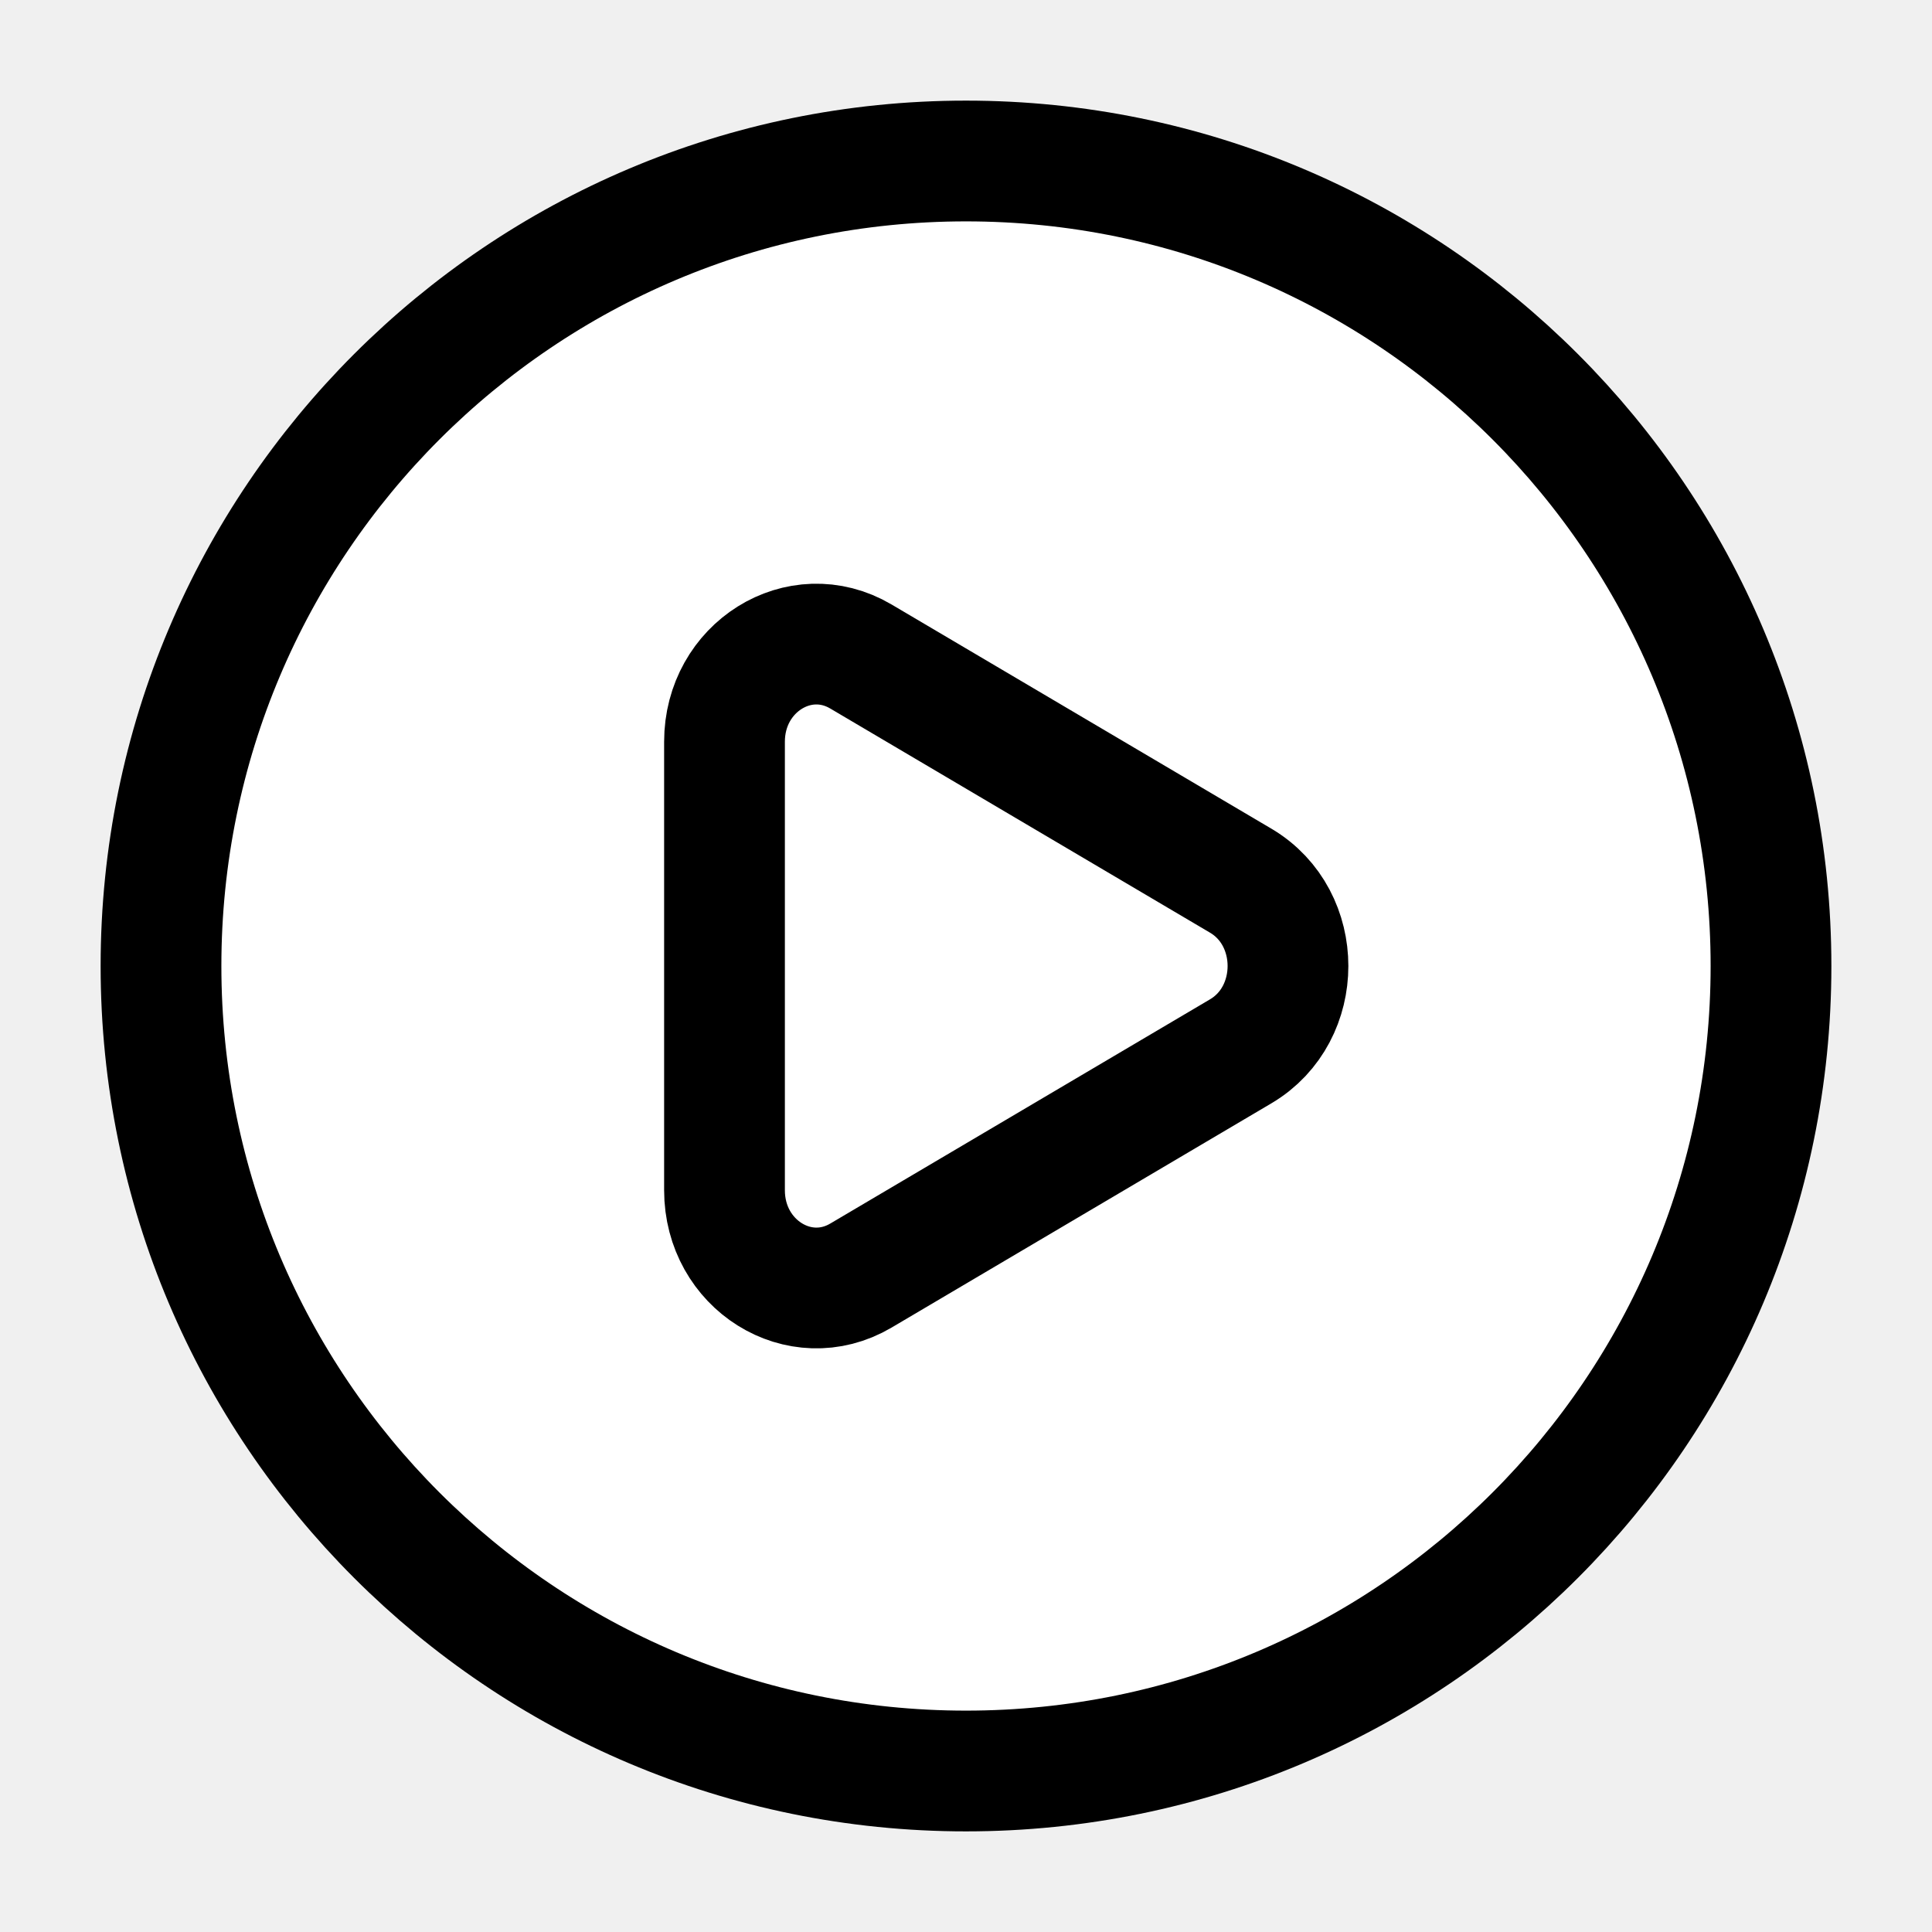
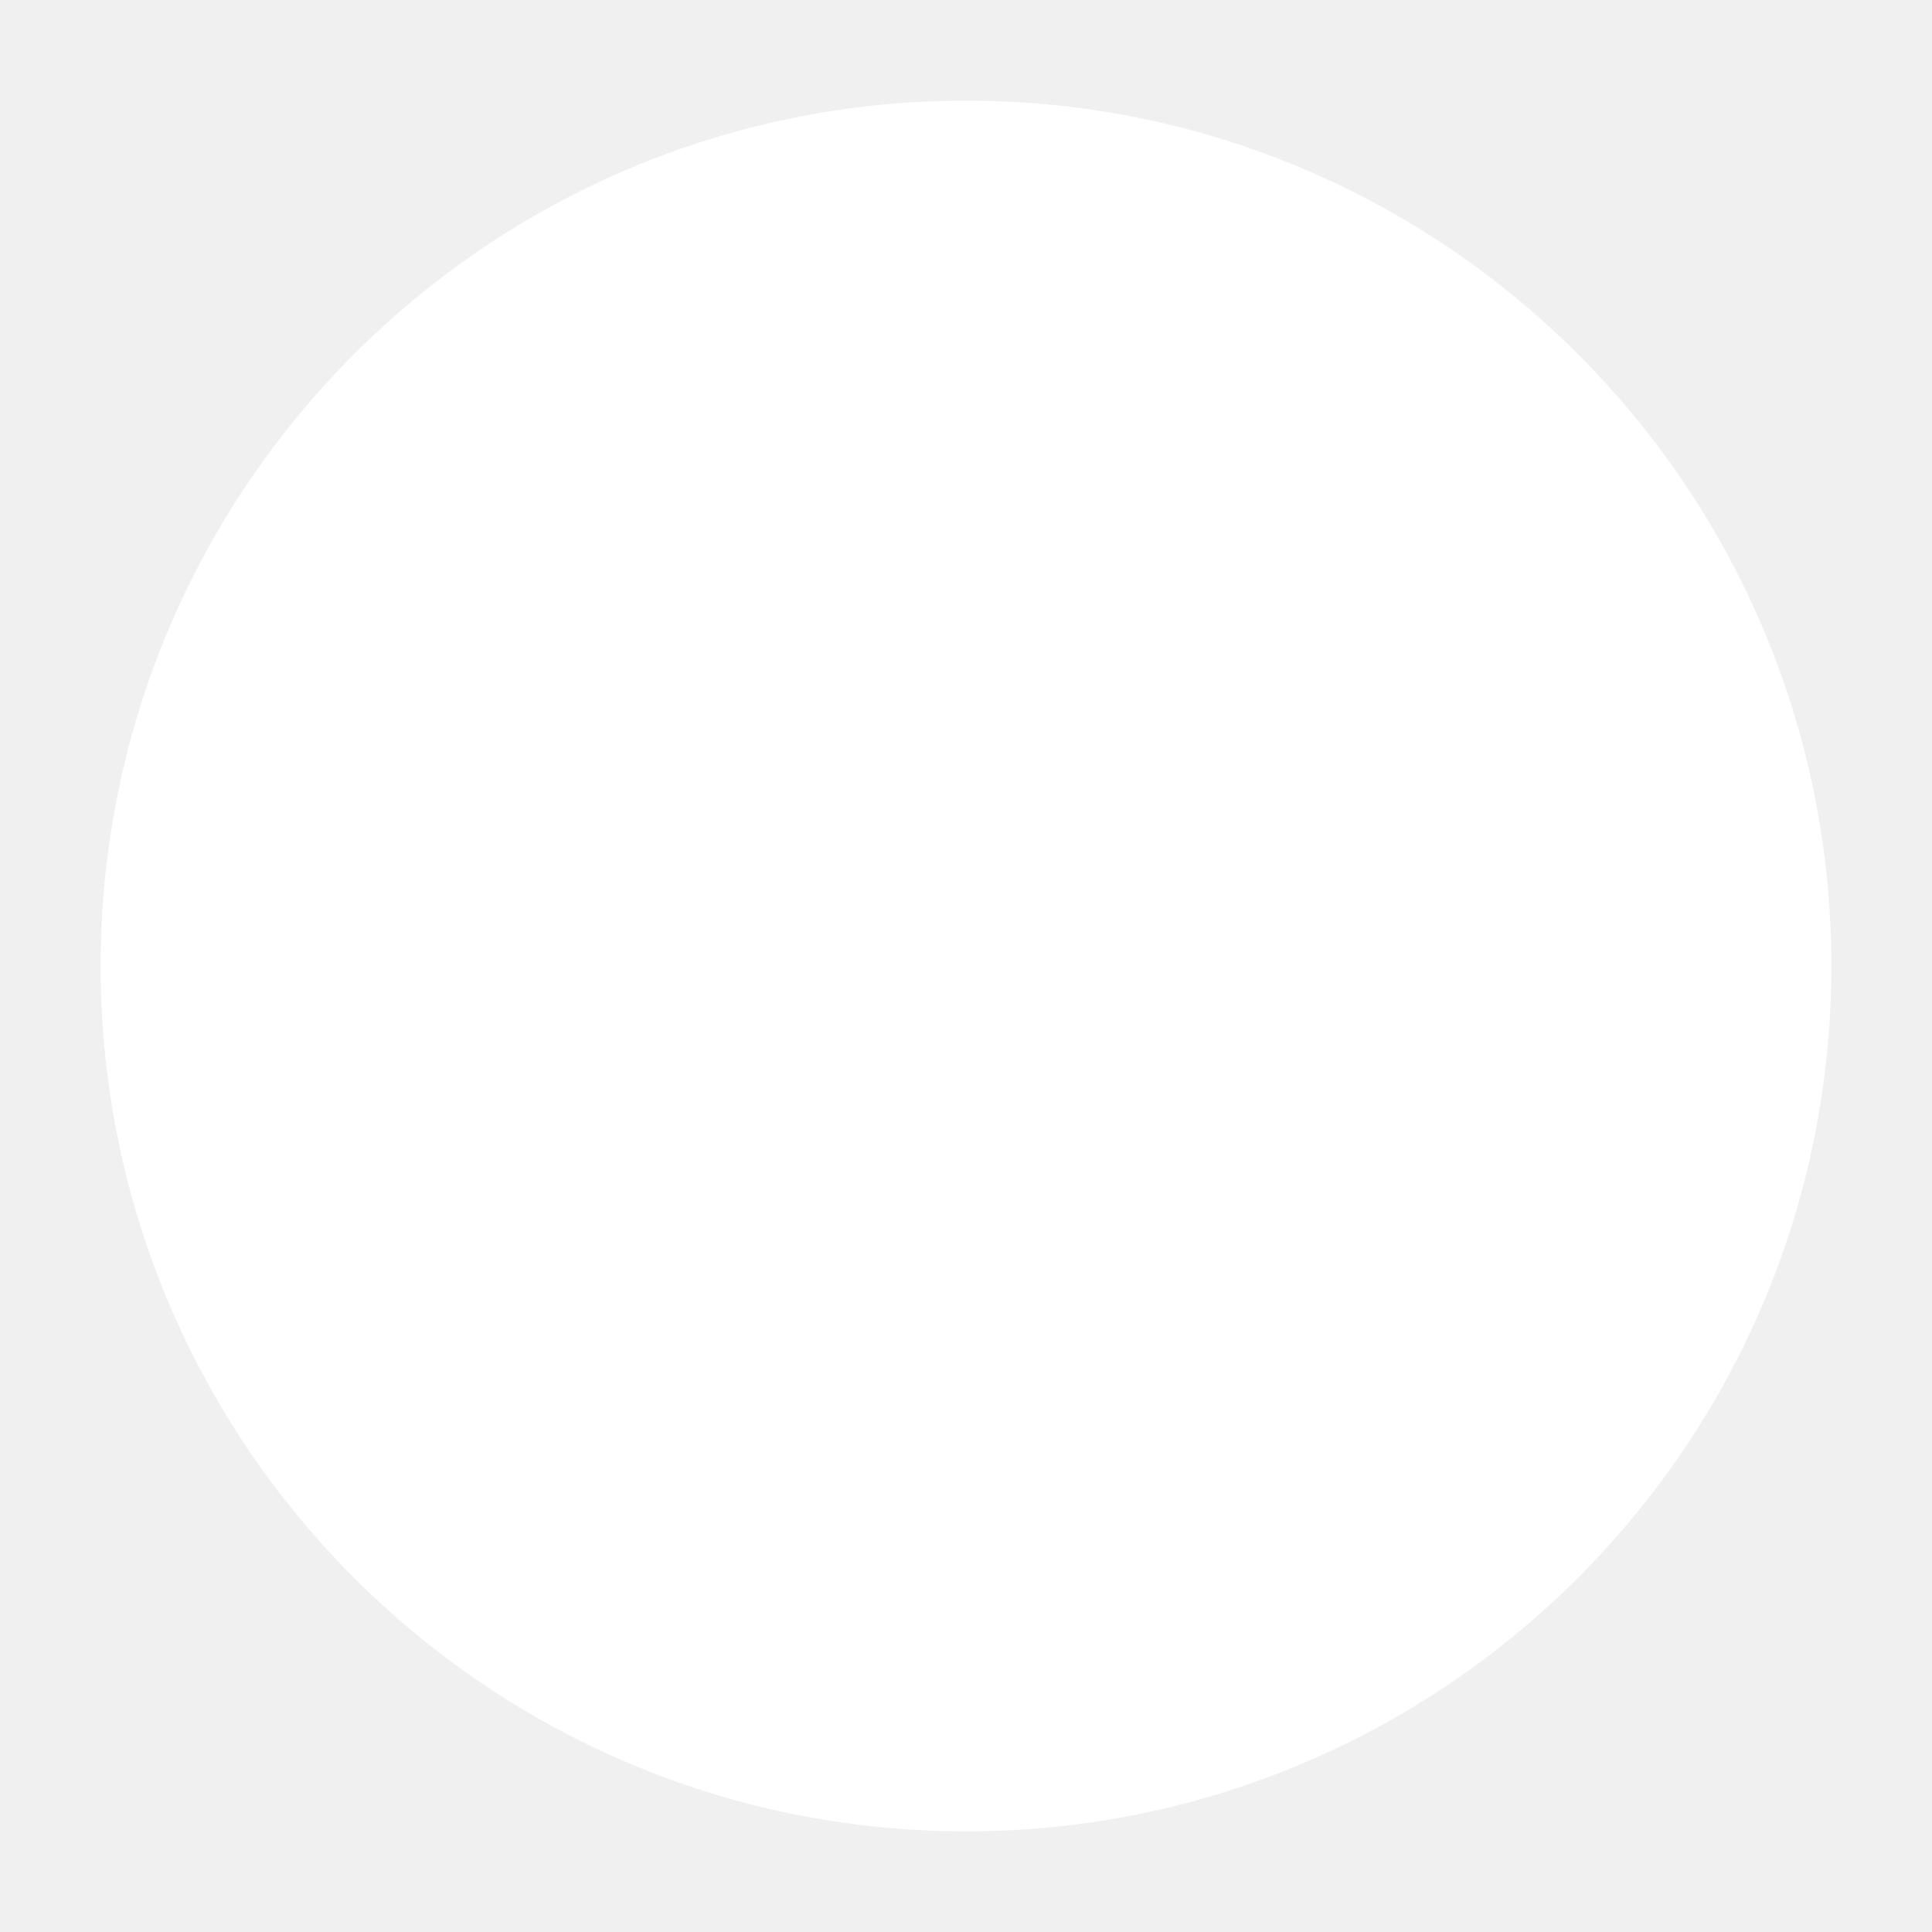
<svg xmlns="http://www.w3.org/2000/svg" width="1em" height="1em" viewBox="0 0 24 24">
-   <g fill="#ffffff" stroke="currentColor" stroke-width="1.5">
+   <g fill="#ffffff" stroke="#ffffff" stroke-width="1.5">
    <circle cx="12" cy="12" r="10" />
    <path d="M15.414 10.941c.781.462.781 1.656 0 2.118l-4.72 2.787C9.934 16.294 9 15.71 9 14.786V9.214c0-.924.934-1.507 1.694-1.059z" />
  </g>
</svg>
